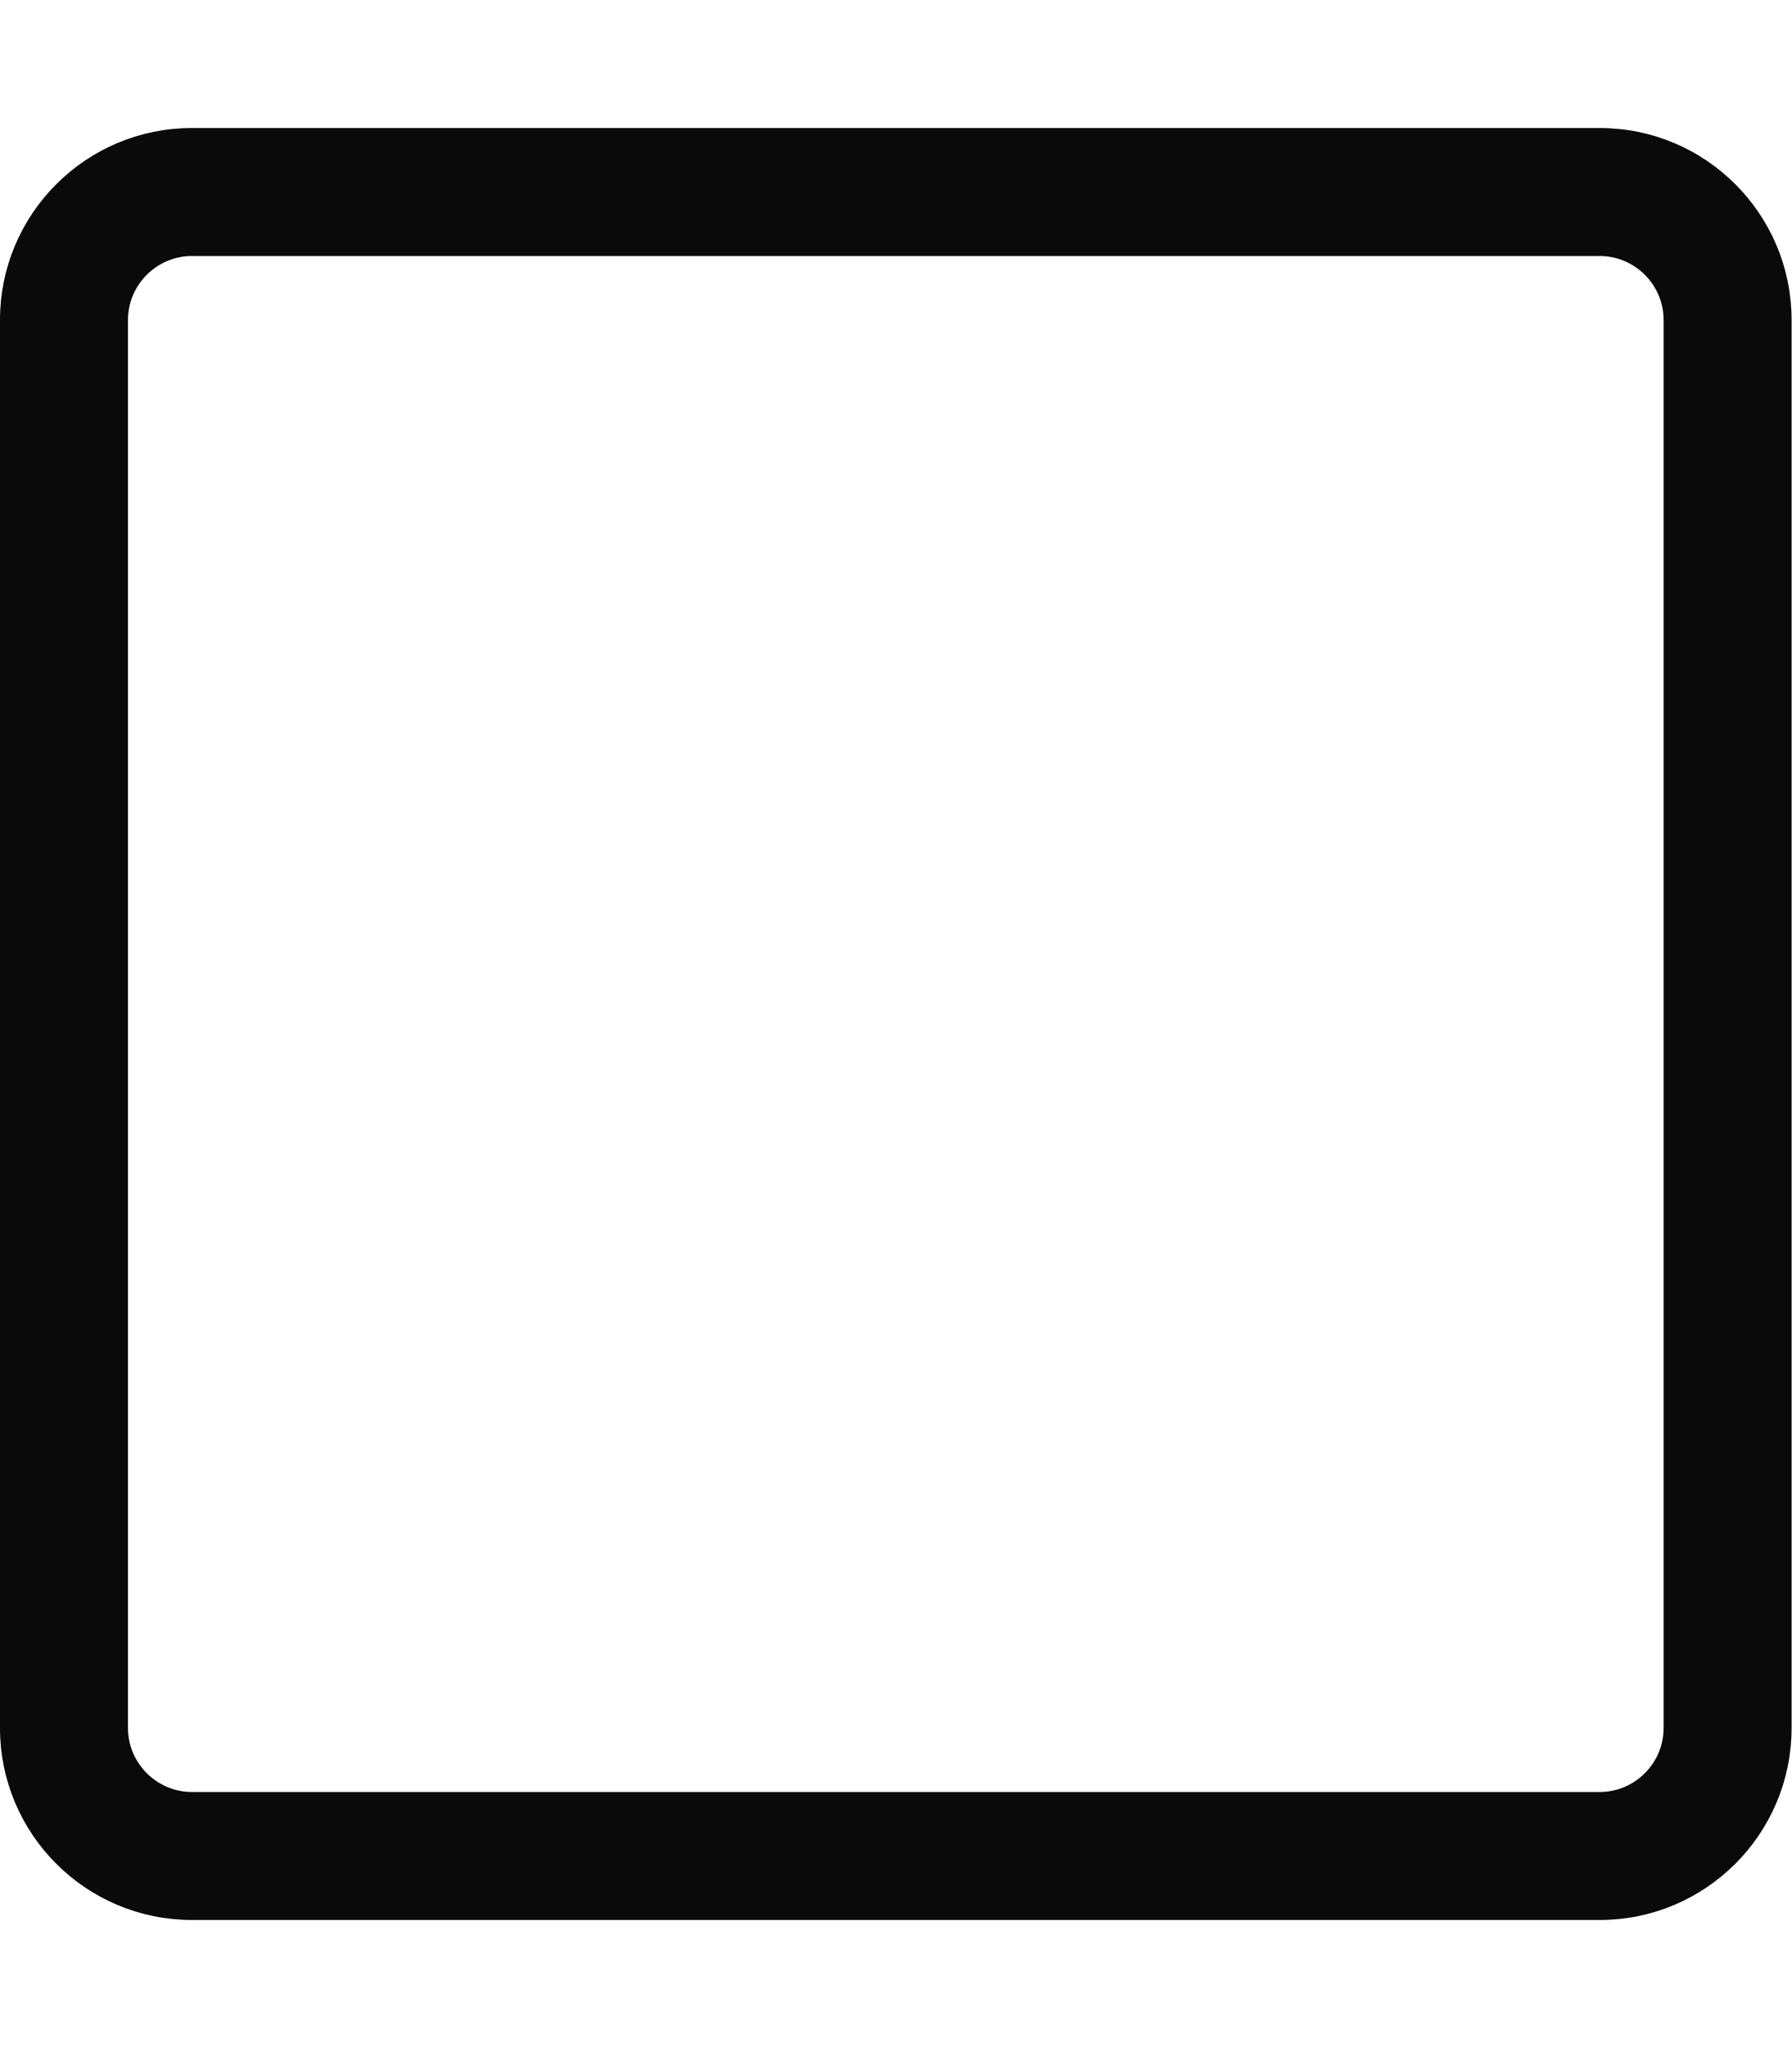
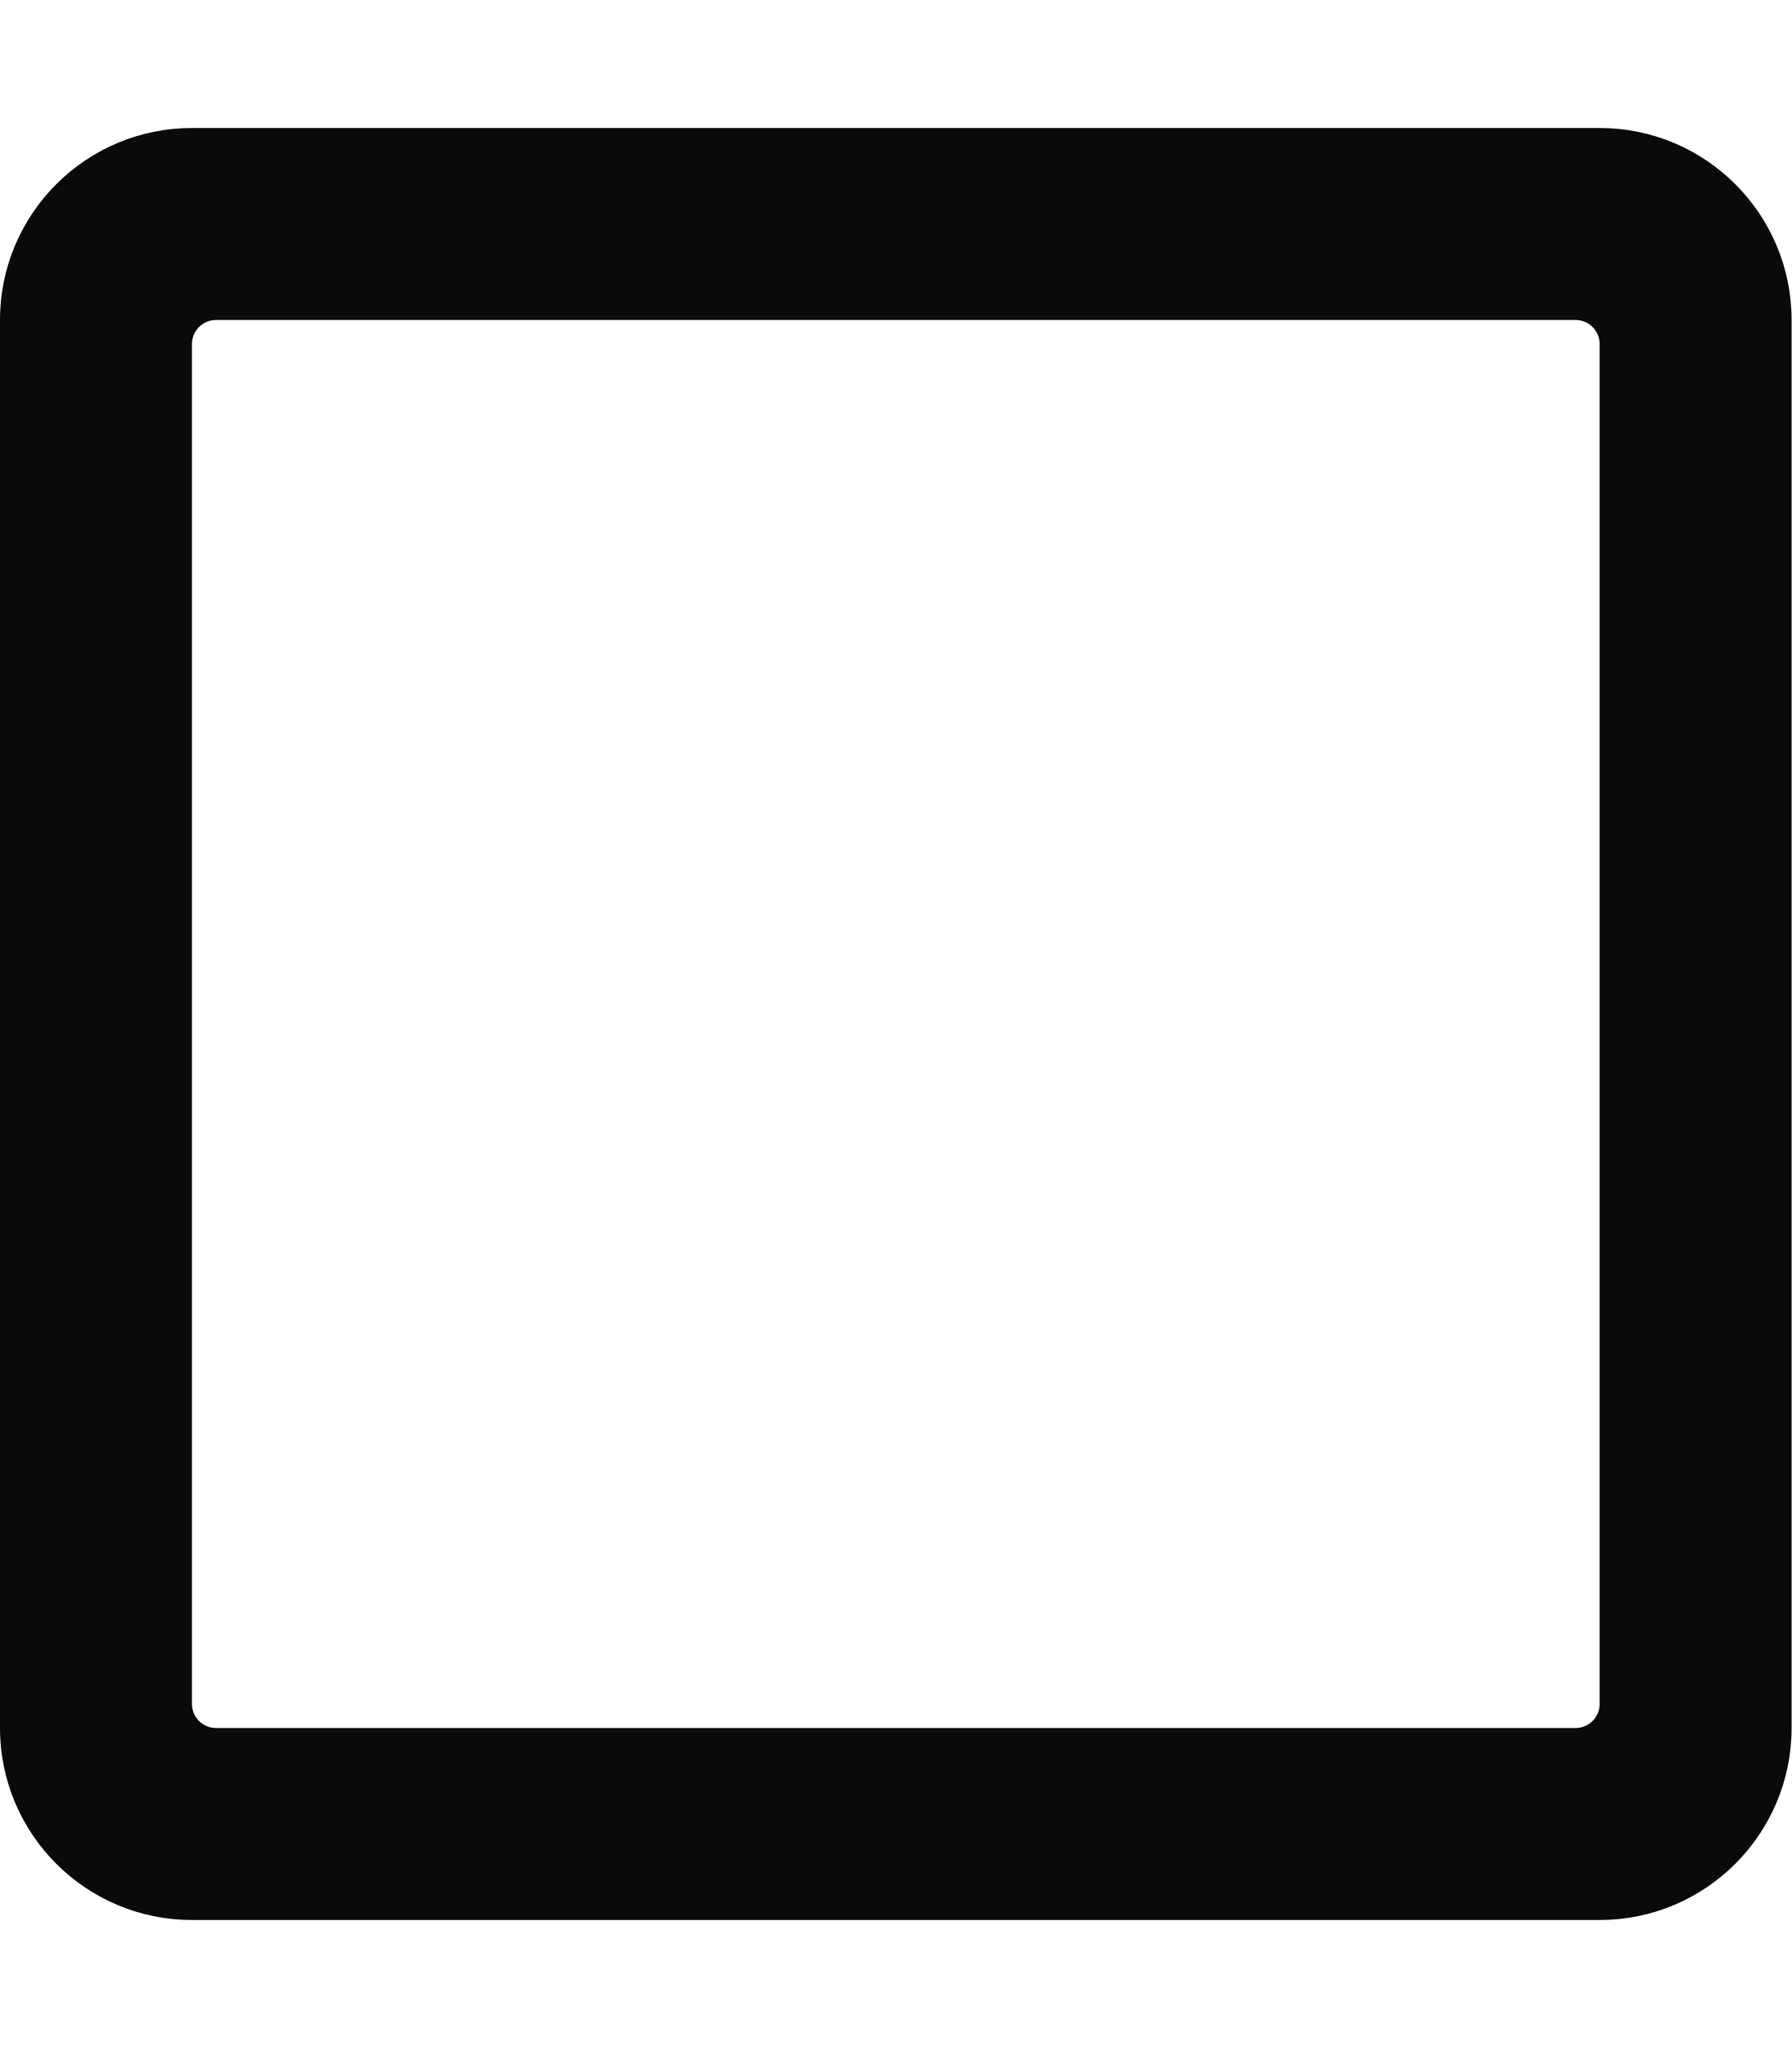
<svg xmlns="http://www.w3.org/2000/svg" viewBox="0 0 448 512">
-   <path fill="#0a0a0a" d="M400 32H48C21.5 32 0 53.5 0 80v352c0 26.5 21.5 48 48 48h352c26.5 0 48-21.5 48-48V80c0-26.5-21.5-48-48-48zm16 400c0 8.8-7.2 16-16 16H48c-8.8 0-16-7.2-16-16V80c0-8.8 7.2-16 16-16h352c8.8 0 16 7.2 16 16v352z" />
+   <path fill="#0a0a0a" d="M400 32H48C21.5 32 0 53.5 0 80v352c0 26.5 21.5 48 48 48h352c26.5 0 48-21.5 48-48V80c0-26.5-21.5-48-48-48zm-6 400H54c-3.3 0-6-2.7-6-6V86c0-3.3 2.7-6 6-6h340c3.3 0 6 2.7 6 6v340c0 3.3-2.7 6-6 6z" />
</svg>
